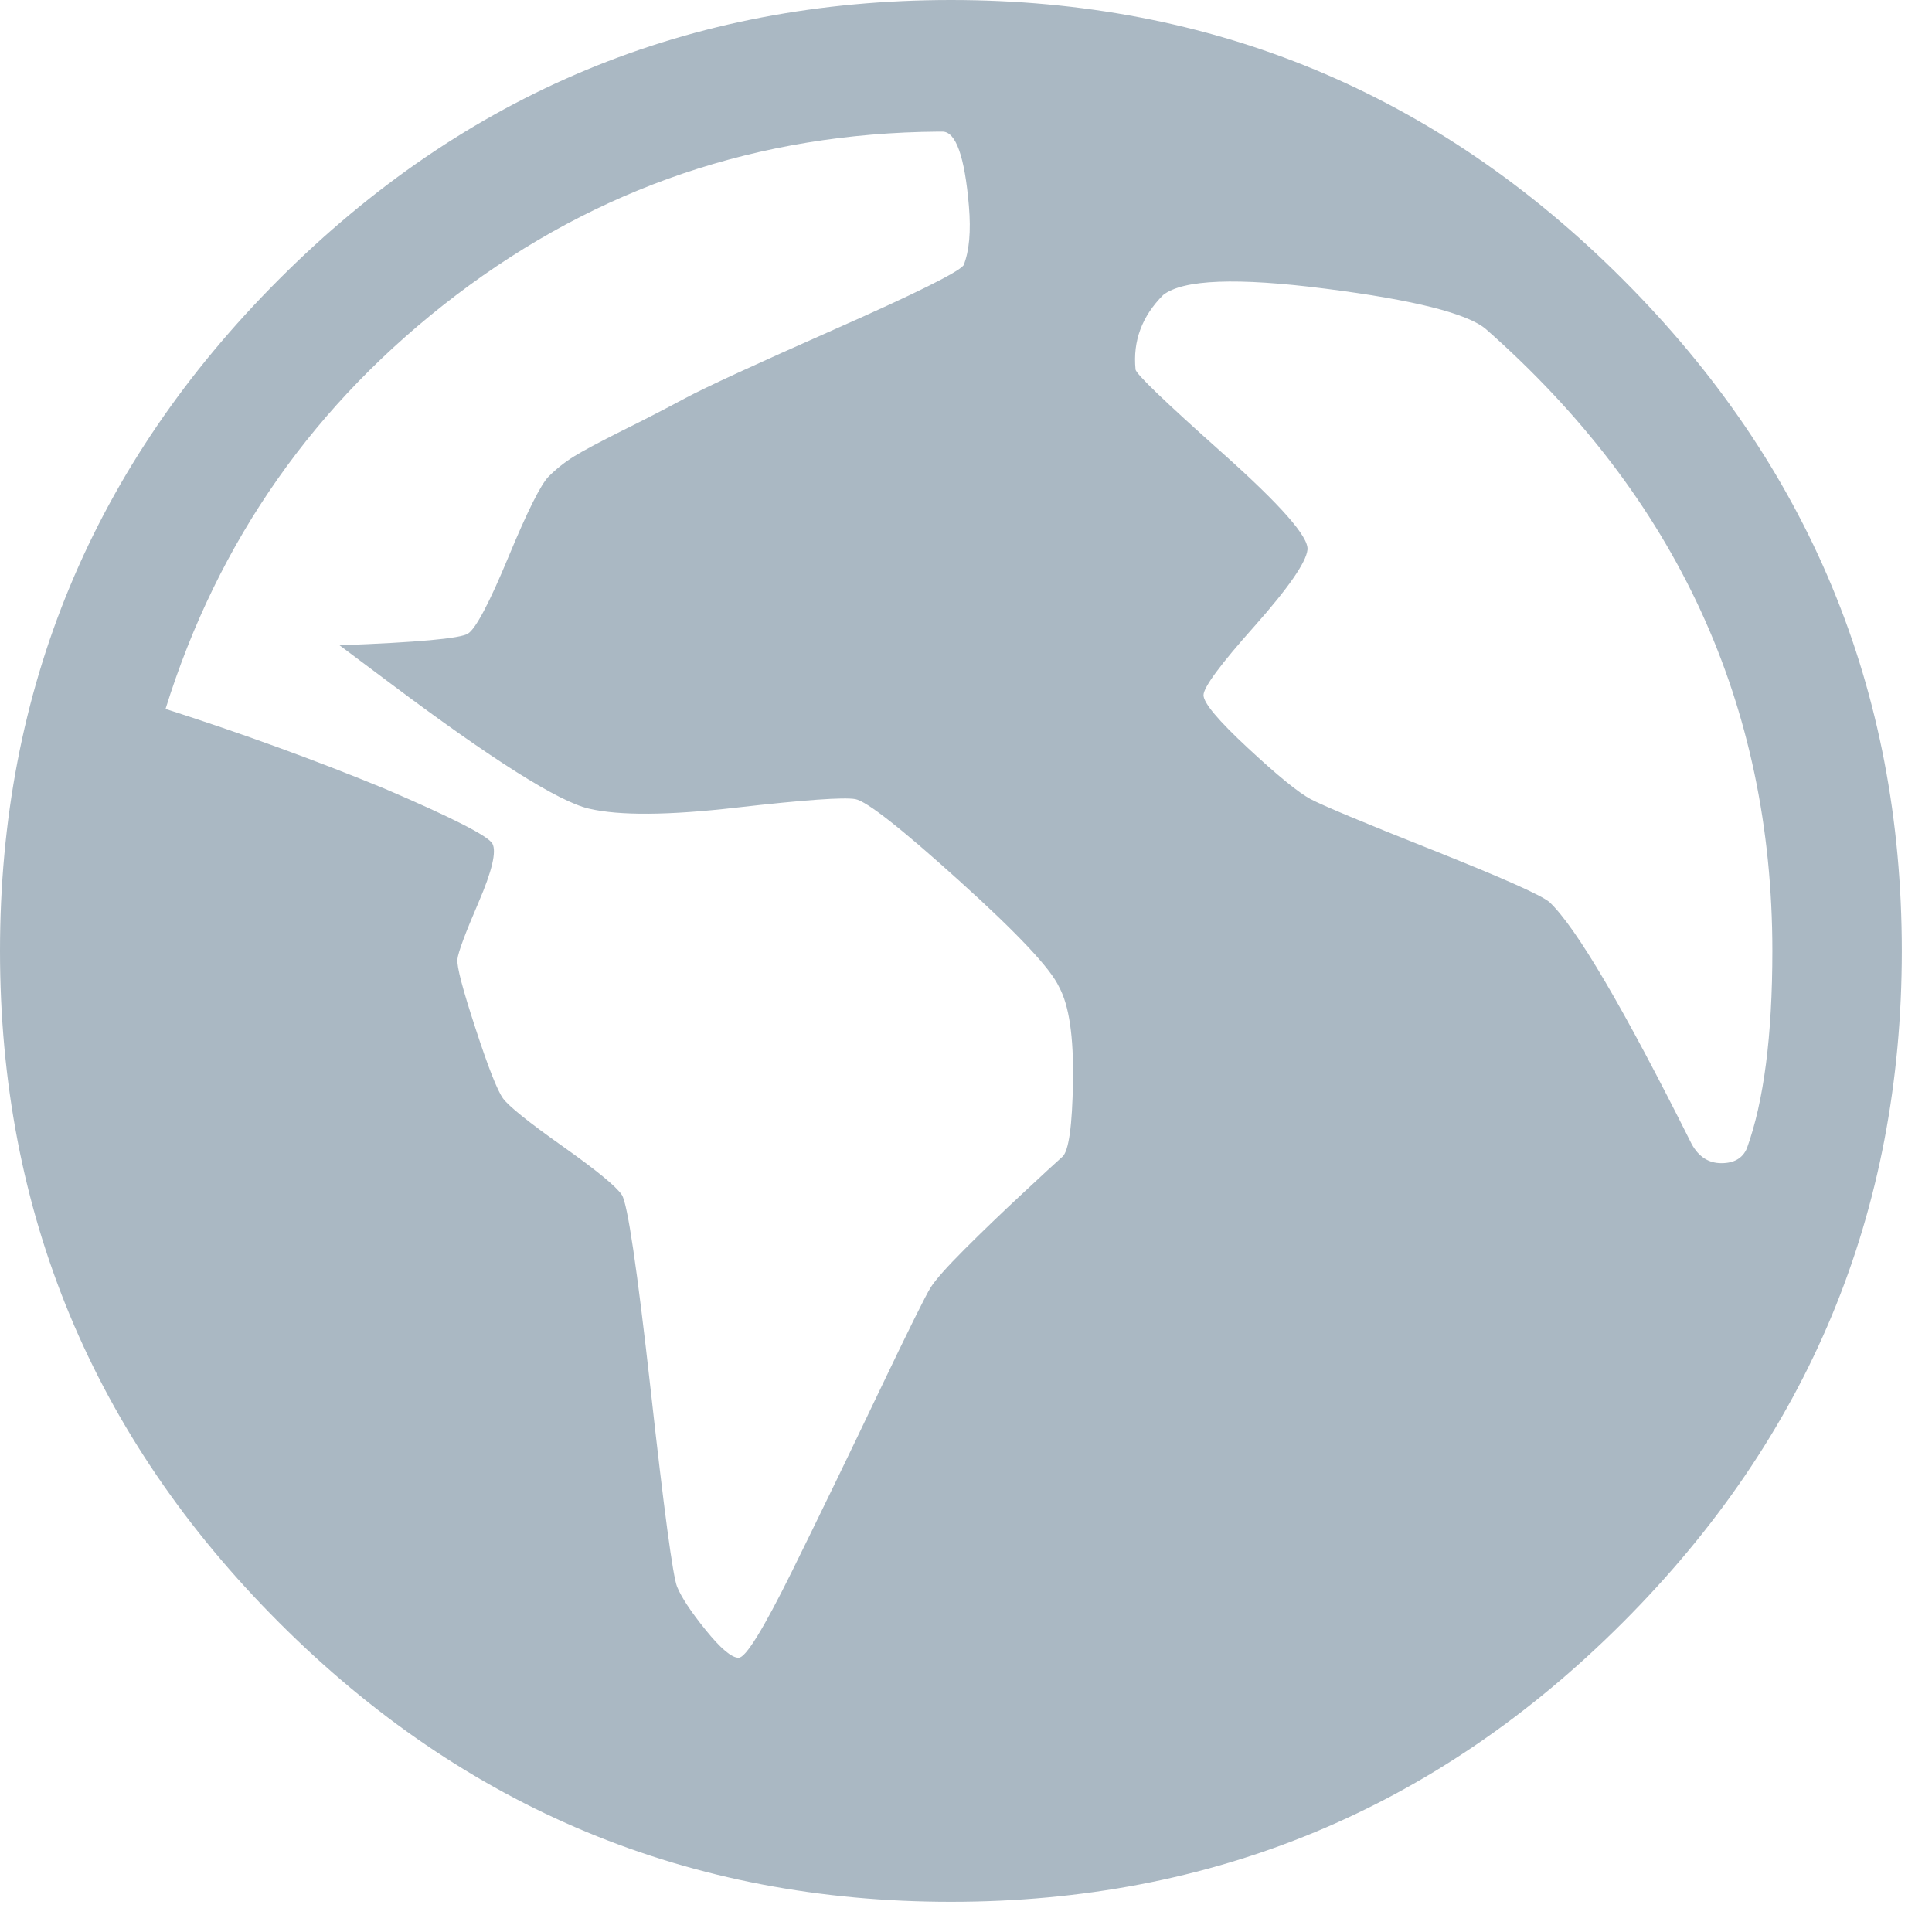
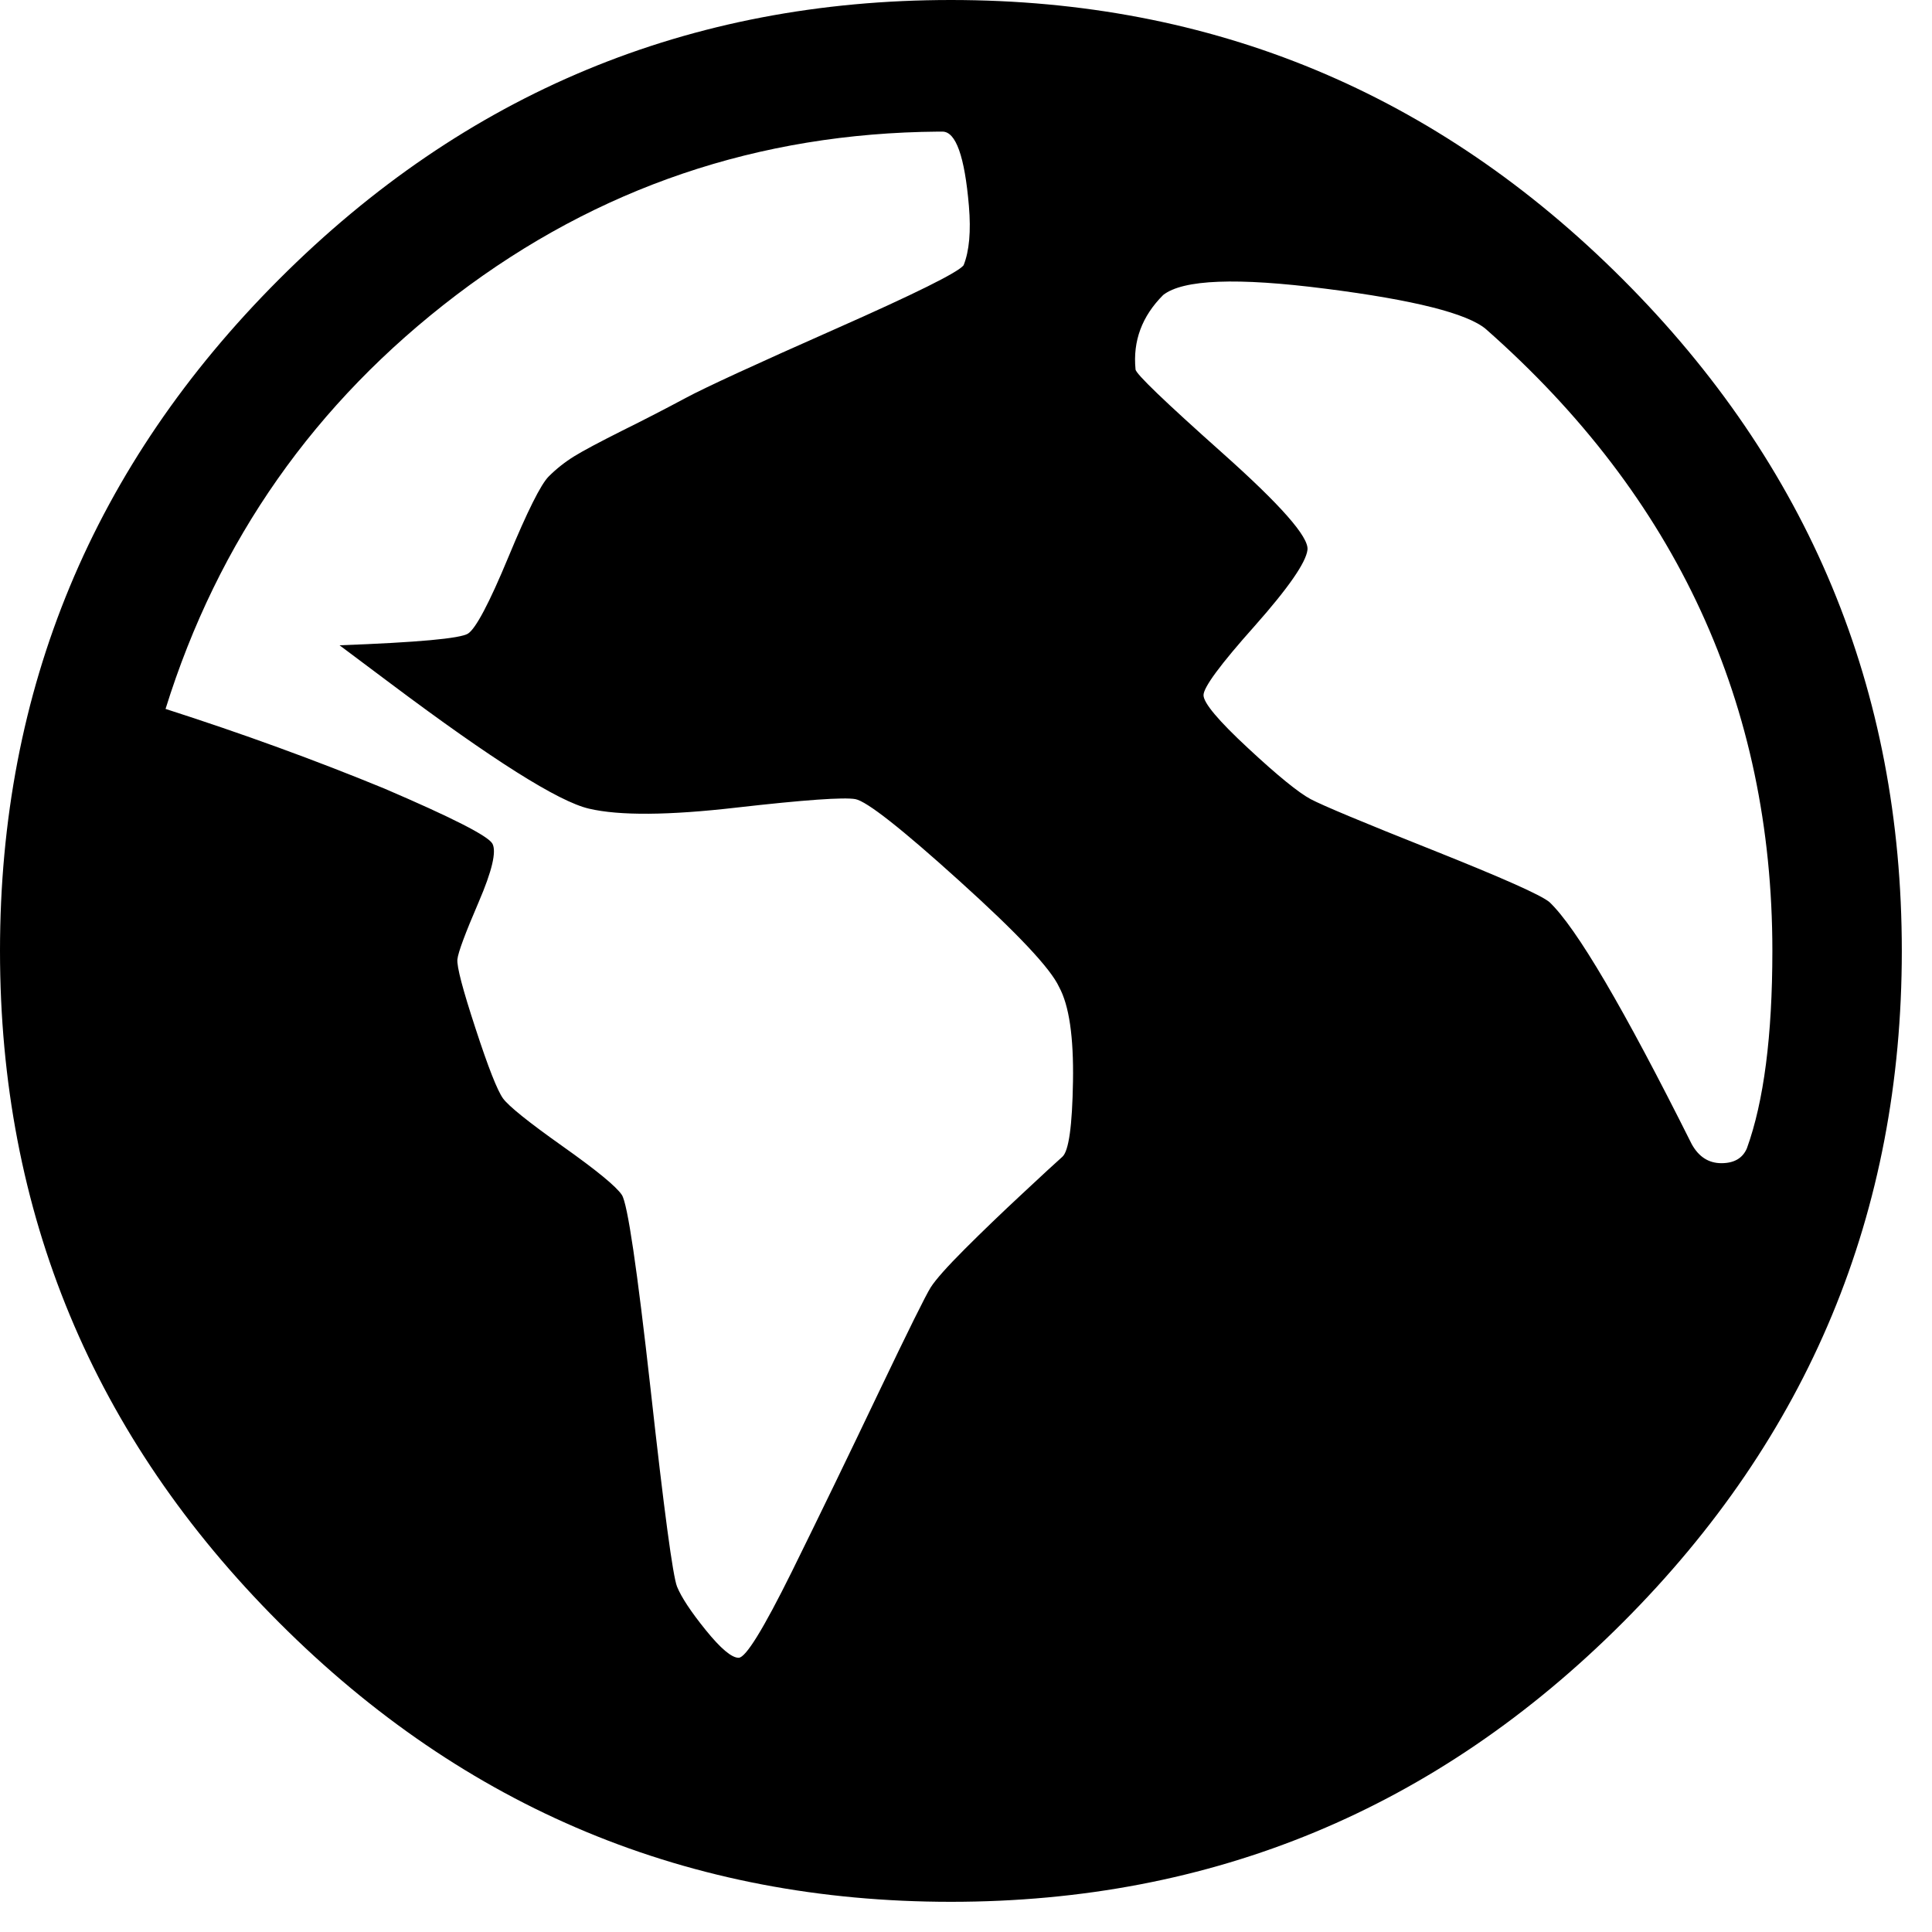
- <svg xmlns="http://www.w3.org/2000/svg" width="16px" height="16px" viewBox="0 0 16 16" version="1.1">
-   <defs />
-   <g id="Page-1" stroke="none" stroke-width="1" fill="none" fill-rule="evenodd">
-     <g id="twitter-newui-iconkit" transform="translate(-393, -194)" fill="#AAB8C3">
+ <svg xmlns="http://www.w3.org/2000/svg" viewBox="0 0 16 16" version="1.1">
+   <g id="Page-1" stroke="none" stroke-width="1">
+     <g id="twitter-newui-iconkit" transform="translate(-393, -194)">
      <path d="M407.256,203.633 C407.361,203.633 407.432,203.592 407.467,203.51 C407.607,203.123 407.678,202.578 407.678,201.875 C407.678,199.836 406.887,198.119 405.305,196.725 C405.152,196.596 404.71,196.484 403.978,196.391 C403.245,196.297 402.797,196.314 402.633,196.443 C402.457,196.619 402.381,196.824 402.404,197.059 C402.404,197.094 402.645,197.325 403.125,197.753 C403.605,198.181 403.84,198.447 403.828,198.553 C403.816,198.658 403.67,198.869 403.389,199.186 C403.107,199.502 402.967,199.692 402.967,199.757 C402.967,199.821 403.09,199.968 403.336,200.196 C403.582,200.425 403.755,200.565 403.854,200.618 C403.954,200.671 404.291,200.812 404.865,201.04 C405.439,201.269 405.762,201.412 405.832,201.471 C406.055,201.682 406.447,202.35 407.01,203.475 C407.068,203.58 407.15,203.633 407.256,203.633 Z M399.117,207.729 C399.176,207.729 399.322,207.491 399.557,207.017 C399.791,206.542 400.031,206.047 400.277,205.531 C400.523,205.016 400.667,204.726 400.708,204.661 C400.749,204.597 400.843,204.491 400.989,204.345 C401.136,204.198 401.294,204.046 401.464,203.888 C401.634,203.729 401.745,203.627 401.798,203.58 C401.851,203.533 401.88,203.325 401.886,202.956 C401.892,202.587 401.854,202.326 401.771,202.174 C401.701,202.021 401.426,201.729 400.945,201.295 C400.465,200.861 400.178,200.636 400.084,200.618 C399.99,200.601 399.662,200.624 399.1,200.688 C398.537,200.753 398.13,200.756 397.878,200.697 C397.626,200.639 397.078,200.293 396.234,199.66 L395.812,199.344 C396.457,199.32 396.812,199.288 396.876,199.247 C396.94,199.206 397.052,198.995 397.21,198.614 C397.368,198.233 397.479,198.011 397.544,197.946 C397.608,197.882 397.679,197.826 397.755,197.779 C397.831,197.732 397.963,197.662 398.15,197.568 C398.338,197.475 398.514,197.384 398.678,197.296 C398.842,197.208 399.255,197.018 399.917,196.725 C400.579,196.432 400.934,196.256 400.98,196.197 C401.027,196.08 401.042,195.916 401.024,195.705 C400.989,195.295 400.916,195.09 400.805,195.09 L400.77,195.09 C399.281,195.102 397.951,195.553 396.779,196.443 C395.607,197.334 394.805,198.477 394.371,199.871 C395.01,200.076 395.613,200.296 396.182,200.53 C396.744,200.771 397.043,200.923 397.078,200.987 C397.113,201.052 397.075,201.213 396.964,201.471 C396.853,201.729 396.794,201.887 396.788,201.945 C396.782,202.004 396.832,202.194 396.938,202.517 C397.043,202.839 397.119,203.032 397.166,203.097 C397.213,203.161 397.377,203.293 397.658,203.492 C397.939,203.691 398.104,203.826 398.15,203.896 C398.197,203.967 398.276,204.503 398.388,205.505 C398.499,206.507 398.572,207.052 398.607,207.14 C398.643,207.228 398.722,207.348 398.845,207.5 C398.968,207.652 399.059,207.729 399.117,207.729 Z M400.875,194 C403.043,194 404.897,194.77 406.438,196.312 C407.979,197.853 408.75,199.707 408.75,201.875 C408.75,204.043 407.979,205.897 406.438,207.438 C404.897,208.98 403.043,209.75 400.875,209.75 C398.707,209.75 396.853,208.98 395.312,207.438 C393.771,205.897 393,204.043 393,201.875 C393,199.707 393.771,197.853 395.312,196.312 C396.853,194.77 398.707,194 400.875,194 Z" id="twitter-globe" />
    </g>
  </g>
</svg>
